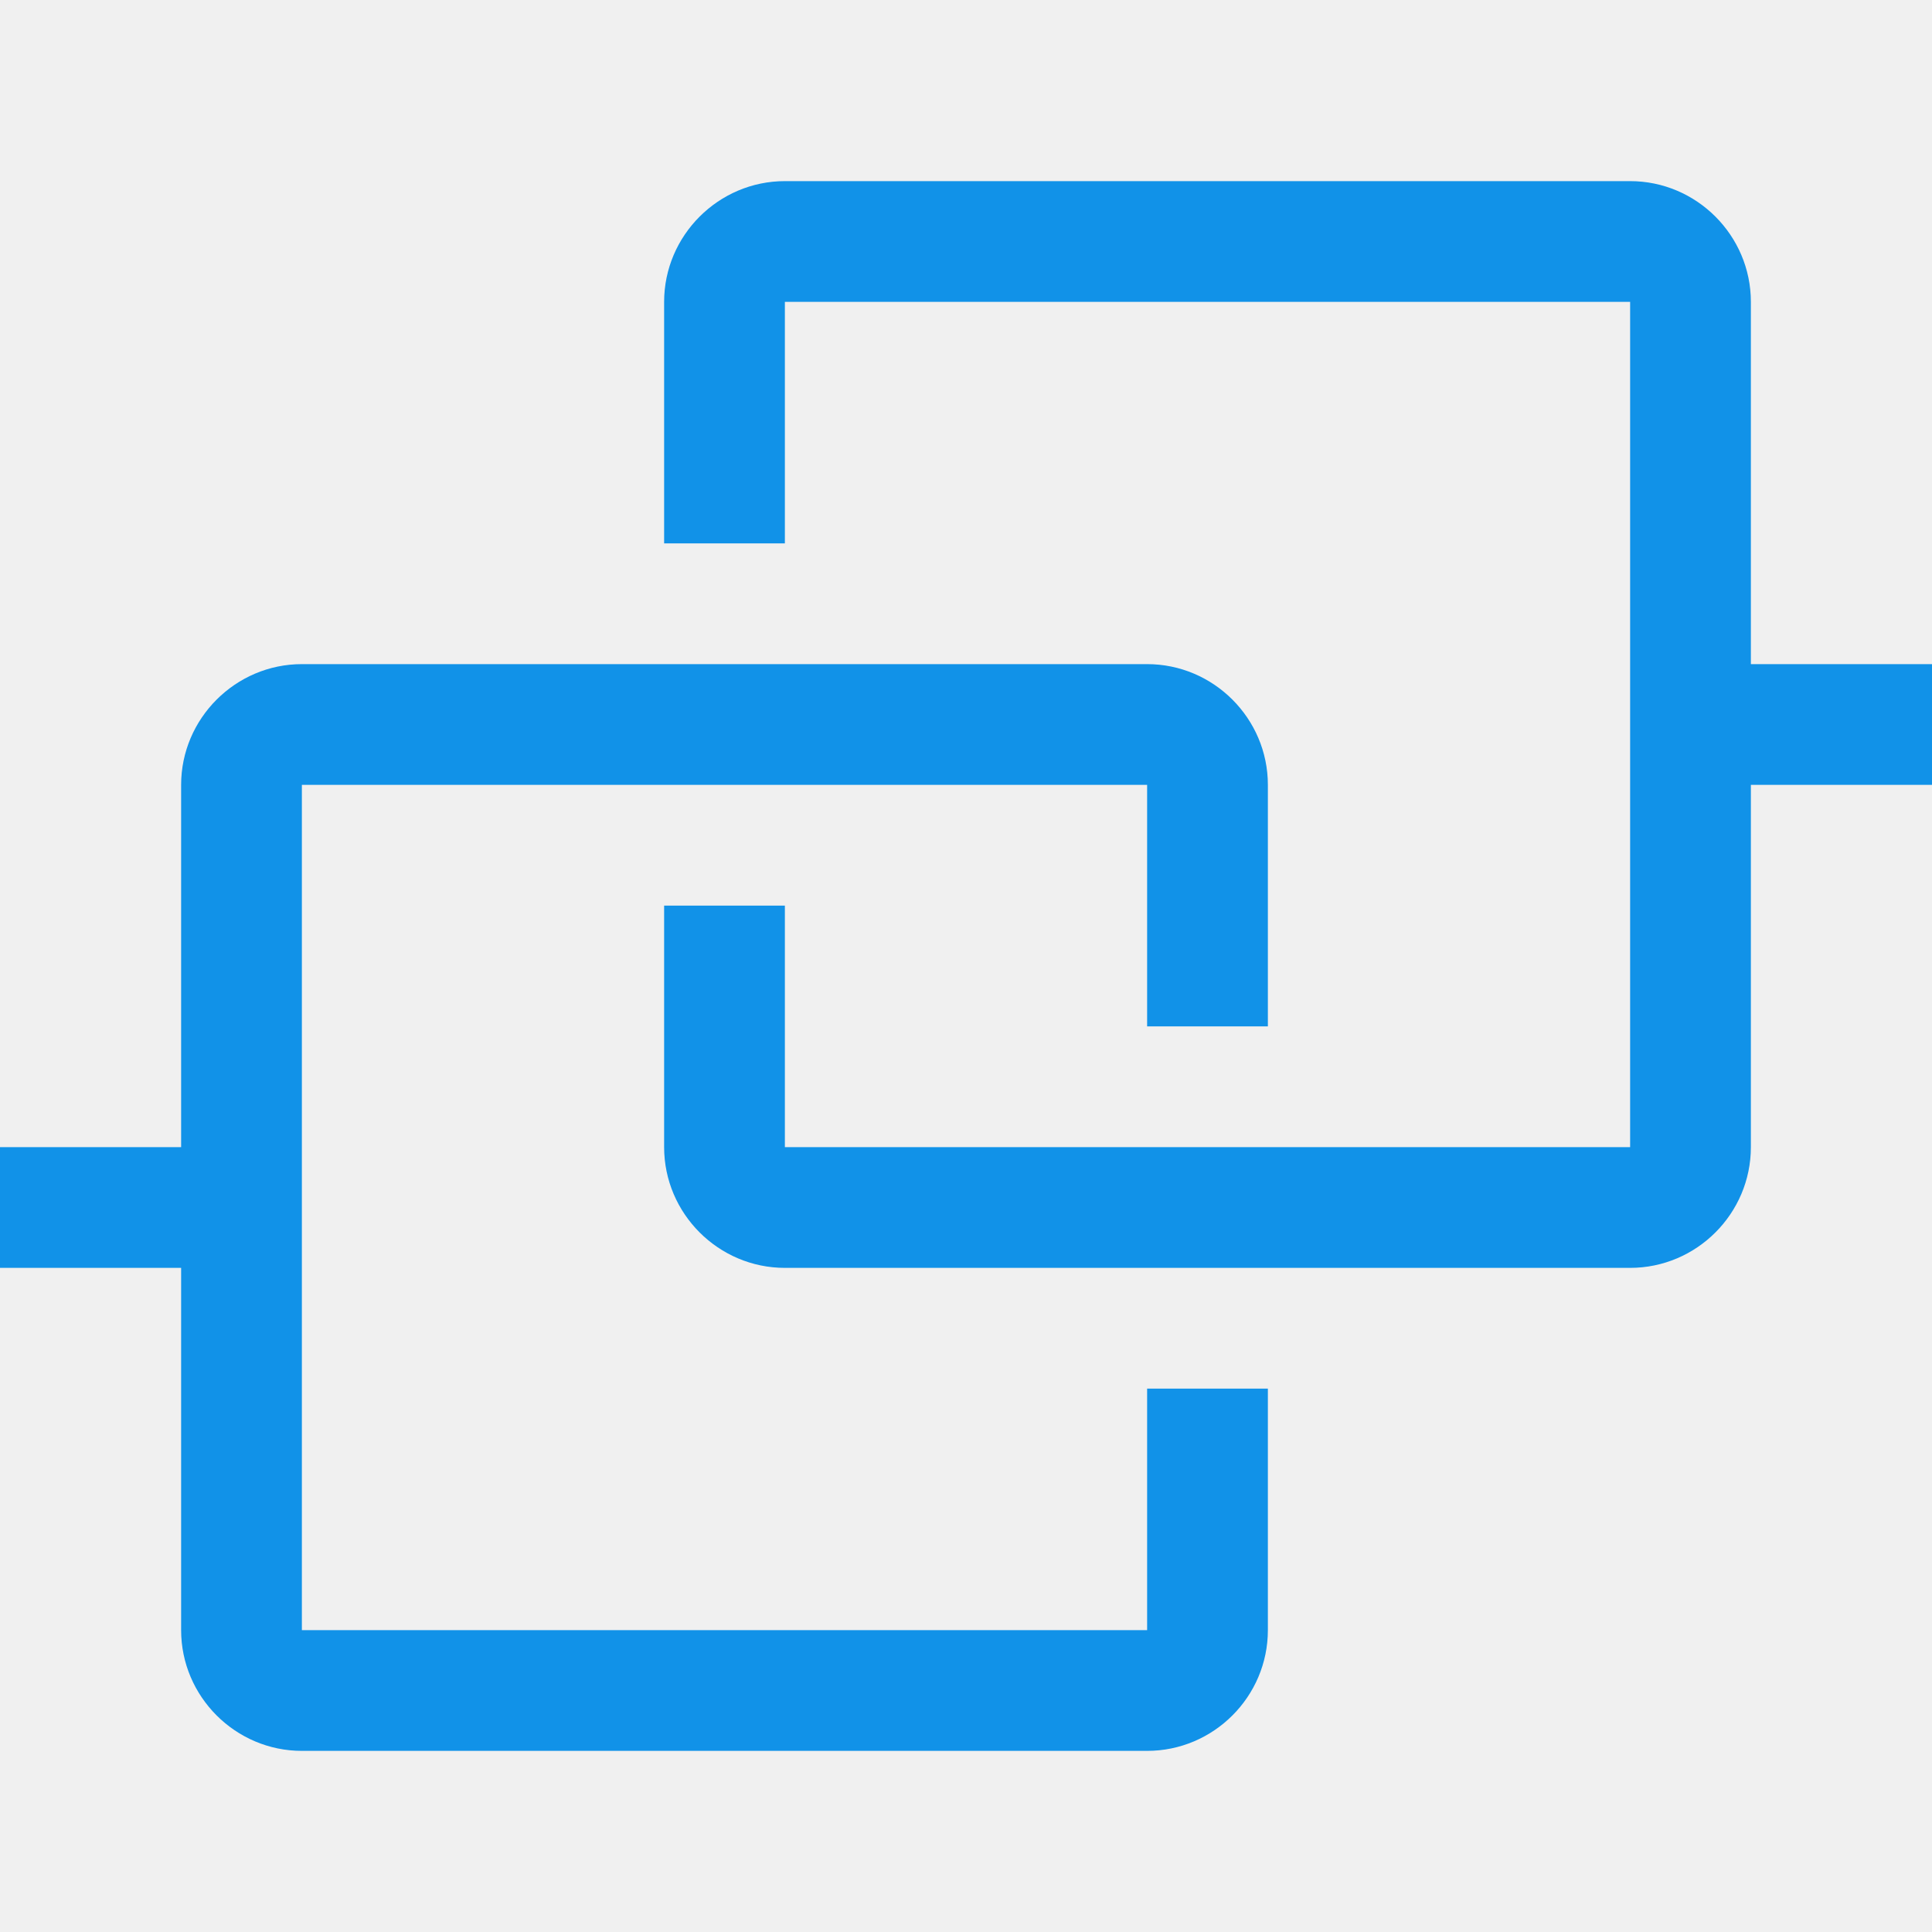
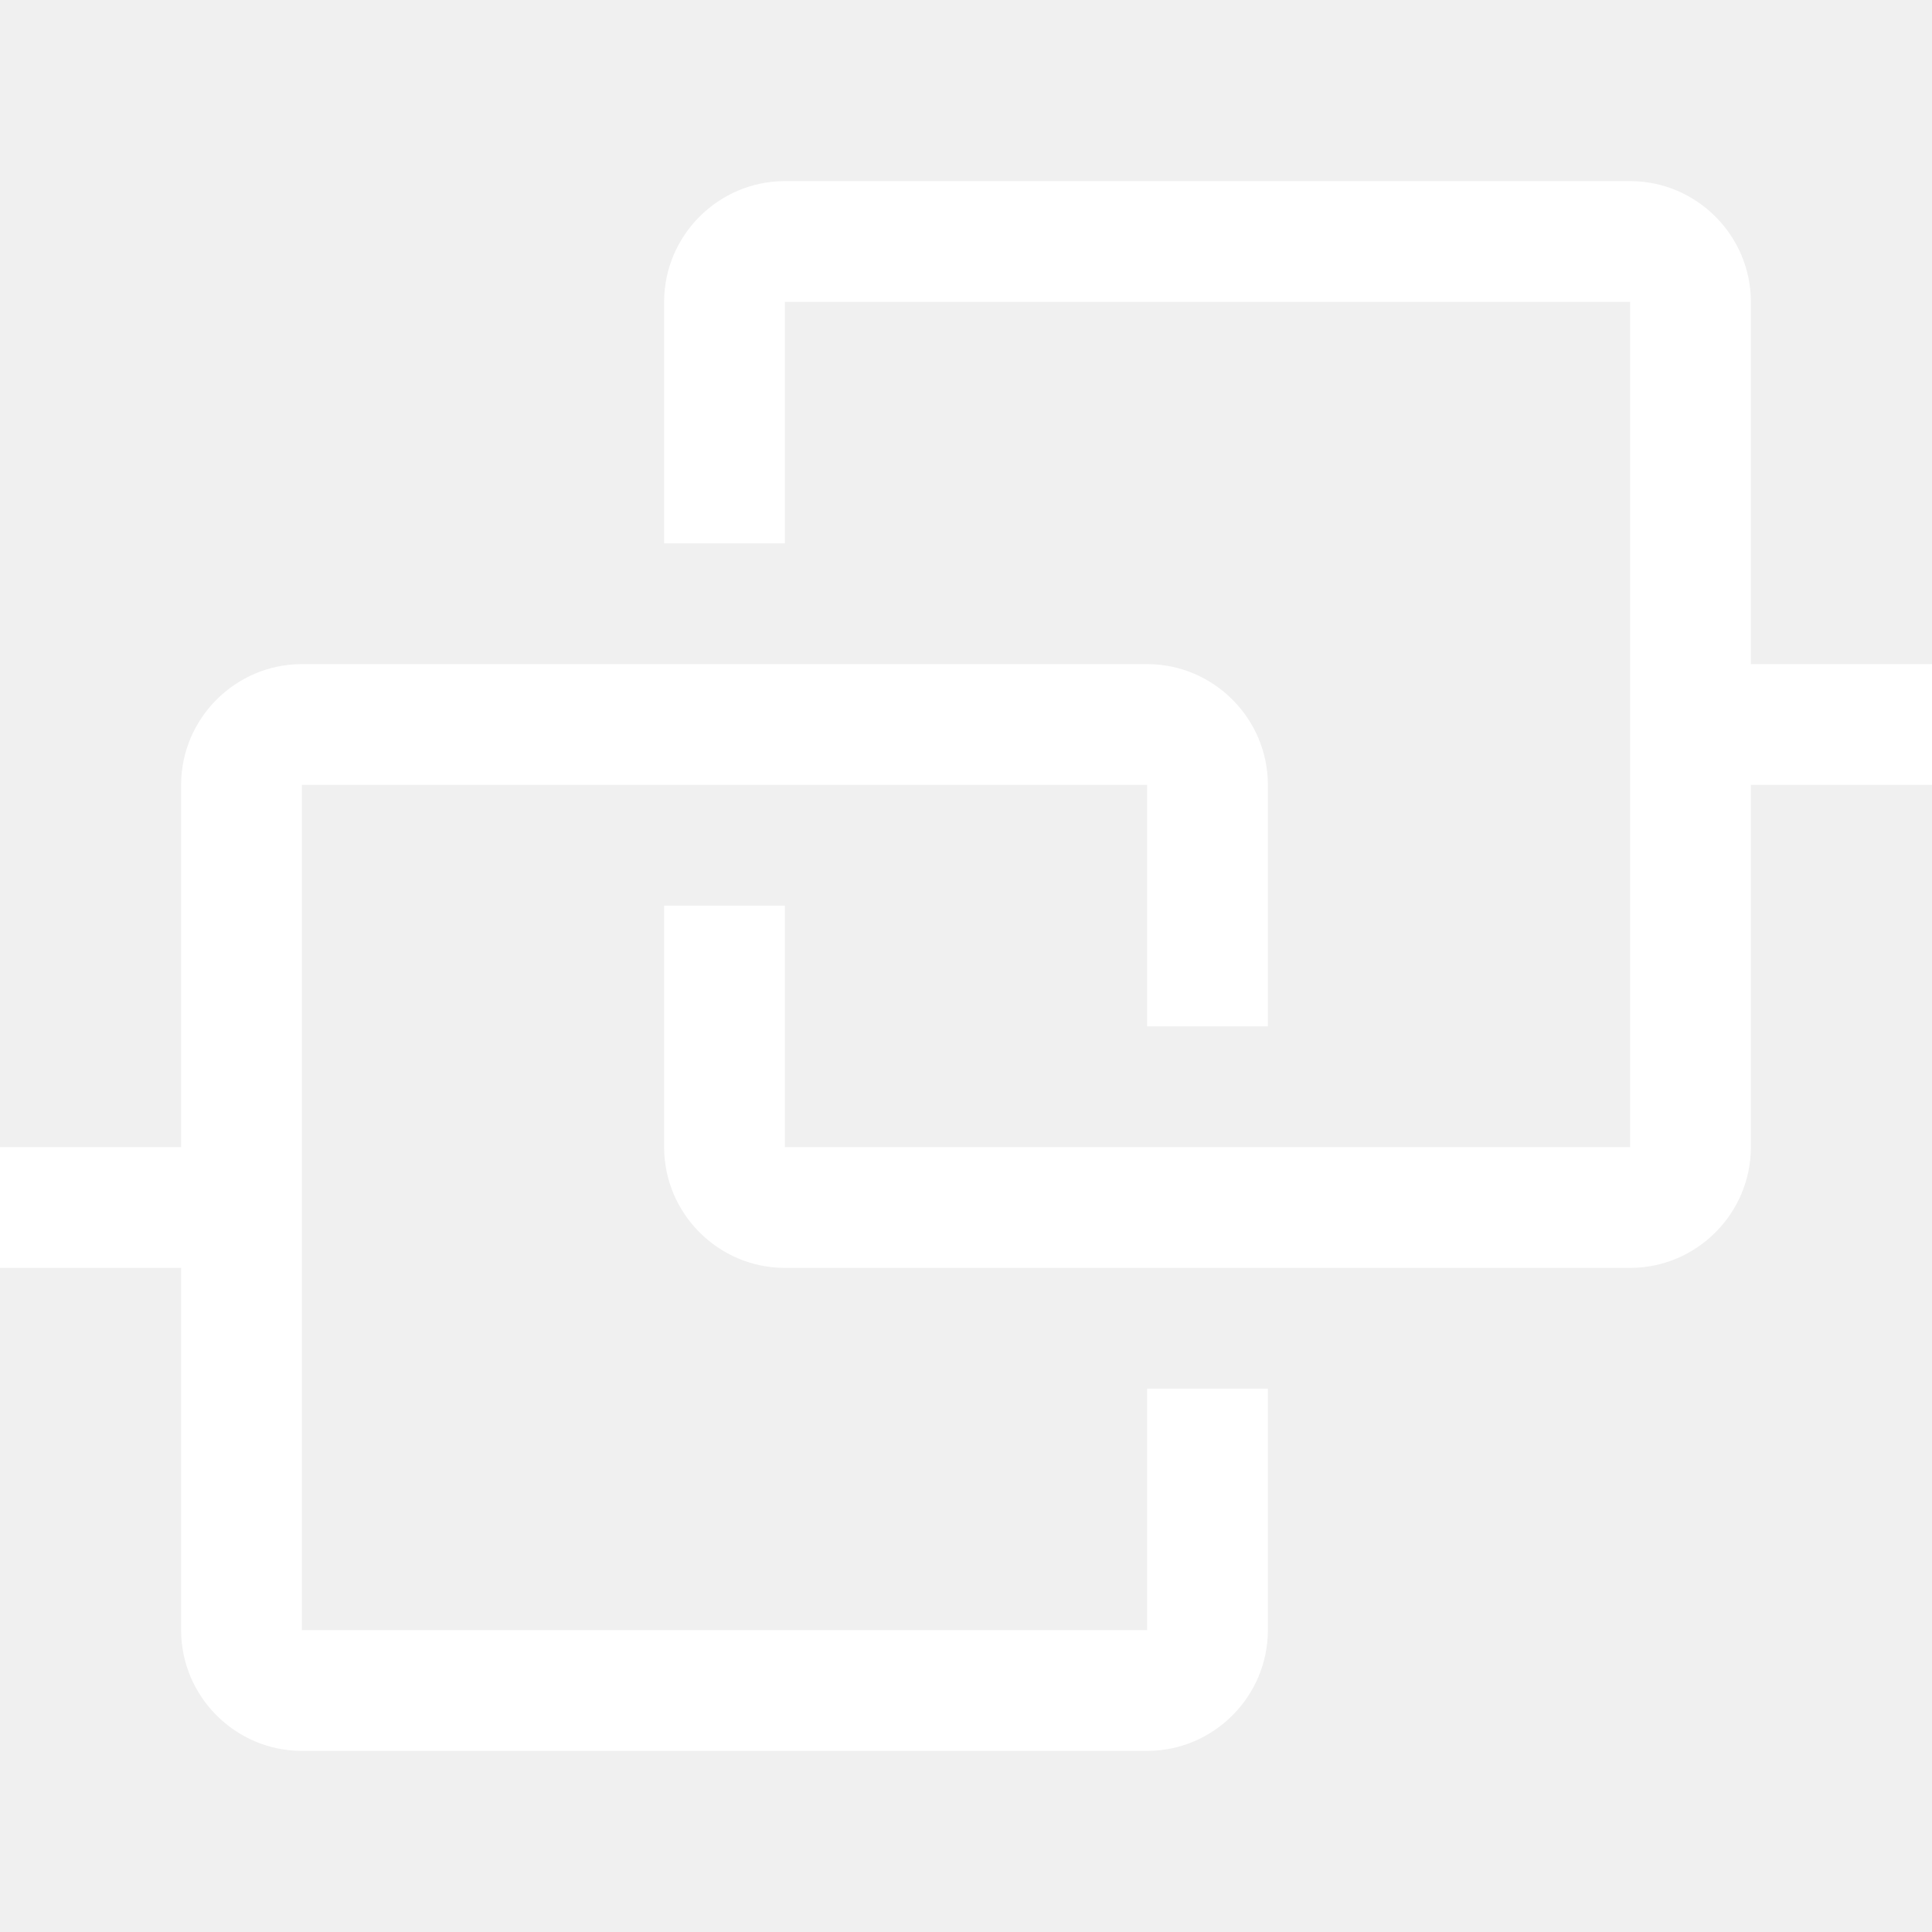
- <svg xmlns="http://www.w3.org/2000/svg" viewBox="0 0 20 20">
-   <g fill="#1192E8" fill-rule="nonzero">
-     <path d="M20 6.875h-1.875v-3.75c0-.687-.562-1.25-1.25-1.25h-8.75c-.687 0-1.25.563-1.25 1.25v2.5h1.25v-2.5h8.75v8.75h-8.75v-2.5h-1.25v2.5c0 .688.563 1.25 1.25 1.25h8.75c.688 0 1.25-.562 1.25-1.25v-3.75H20z" />
-     <path d="M13.125 10.625v-2.5c0-.687-.562-1.25-1.25-1.25h-8.75c-.687 0-1.25.563-1.25 1.25v3.75H0v1.25h1.875v3.75c0 .688.563 1.25 1.25 1.25h8.75c.688 0 1.25-.562 1.25-1.25v-2.5h-1.25v2.5h-8.75v-8.75h8.75v2.5z" />
+ <svg xmlns="http://www.w3.org/2000/svg" viewBox="0 0 24 24">
+   <g fill="#FFF" fill-rule="nonzero">
+     <path d="M24 8.25h-2.25v-4.5c0-.825-.675-1.5-1.5-1.5H9.75c-.825 0-1.5.675-1.5 1.5v3h1.5v-3h10.5v10.5H9.75v-3h-1.5v3c0 .825.675 1.5 1.5 1.5h10.5c.825 0 1.5-.675 1.5-1.5v-4.5H24z" />
+     <path d="M15.75 12.75v-3c0-.825-.675-1.5-1.5-1.5H3.75c-.825 0-1.5.675-1.5 1.5v4.5H0v1.5h2.25v4.5c0 .825.675 1.5 1.5 1.5h10.5c.825 0 1.5-.675 1.5-1.5v-3h-1.5v3H3.75V9.75h10.5v3z" />
  </g>
</svg>
